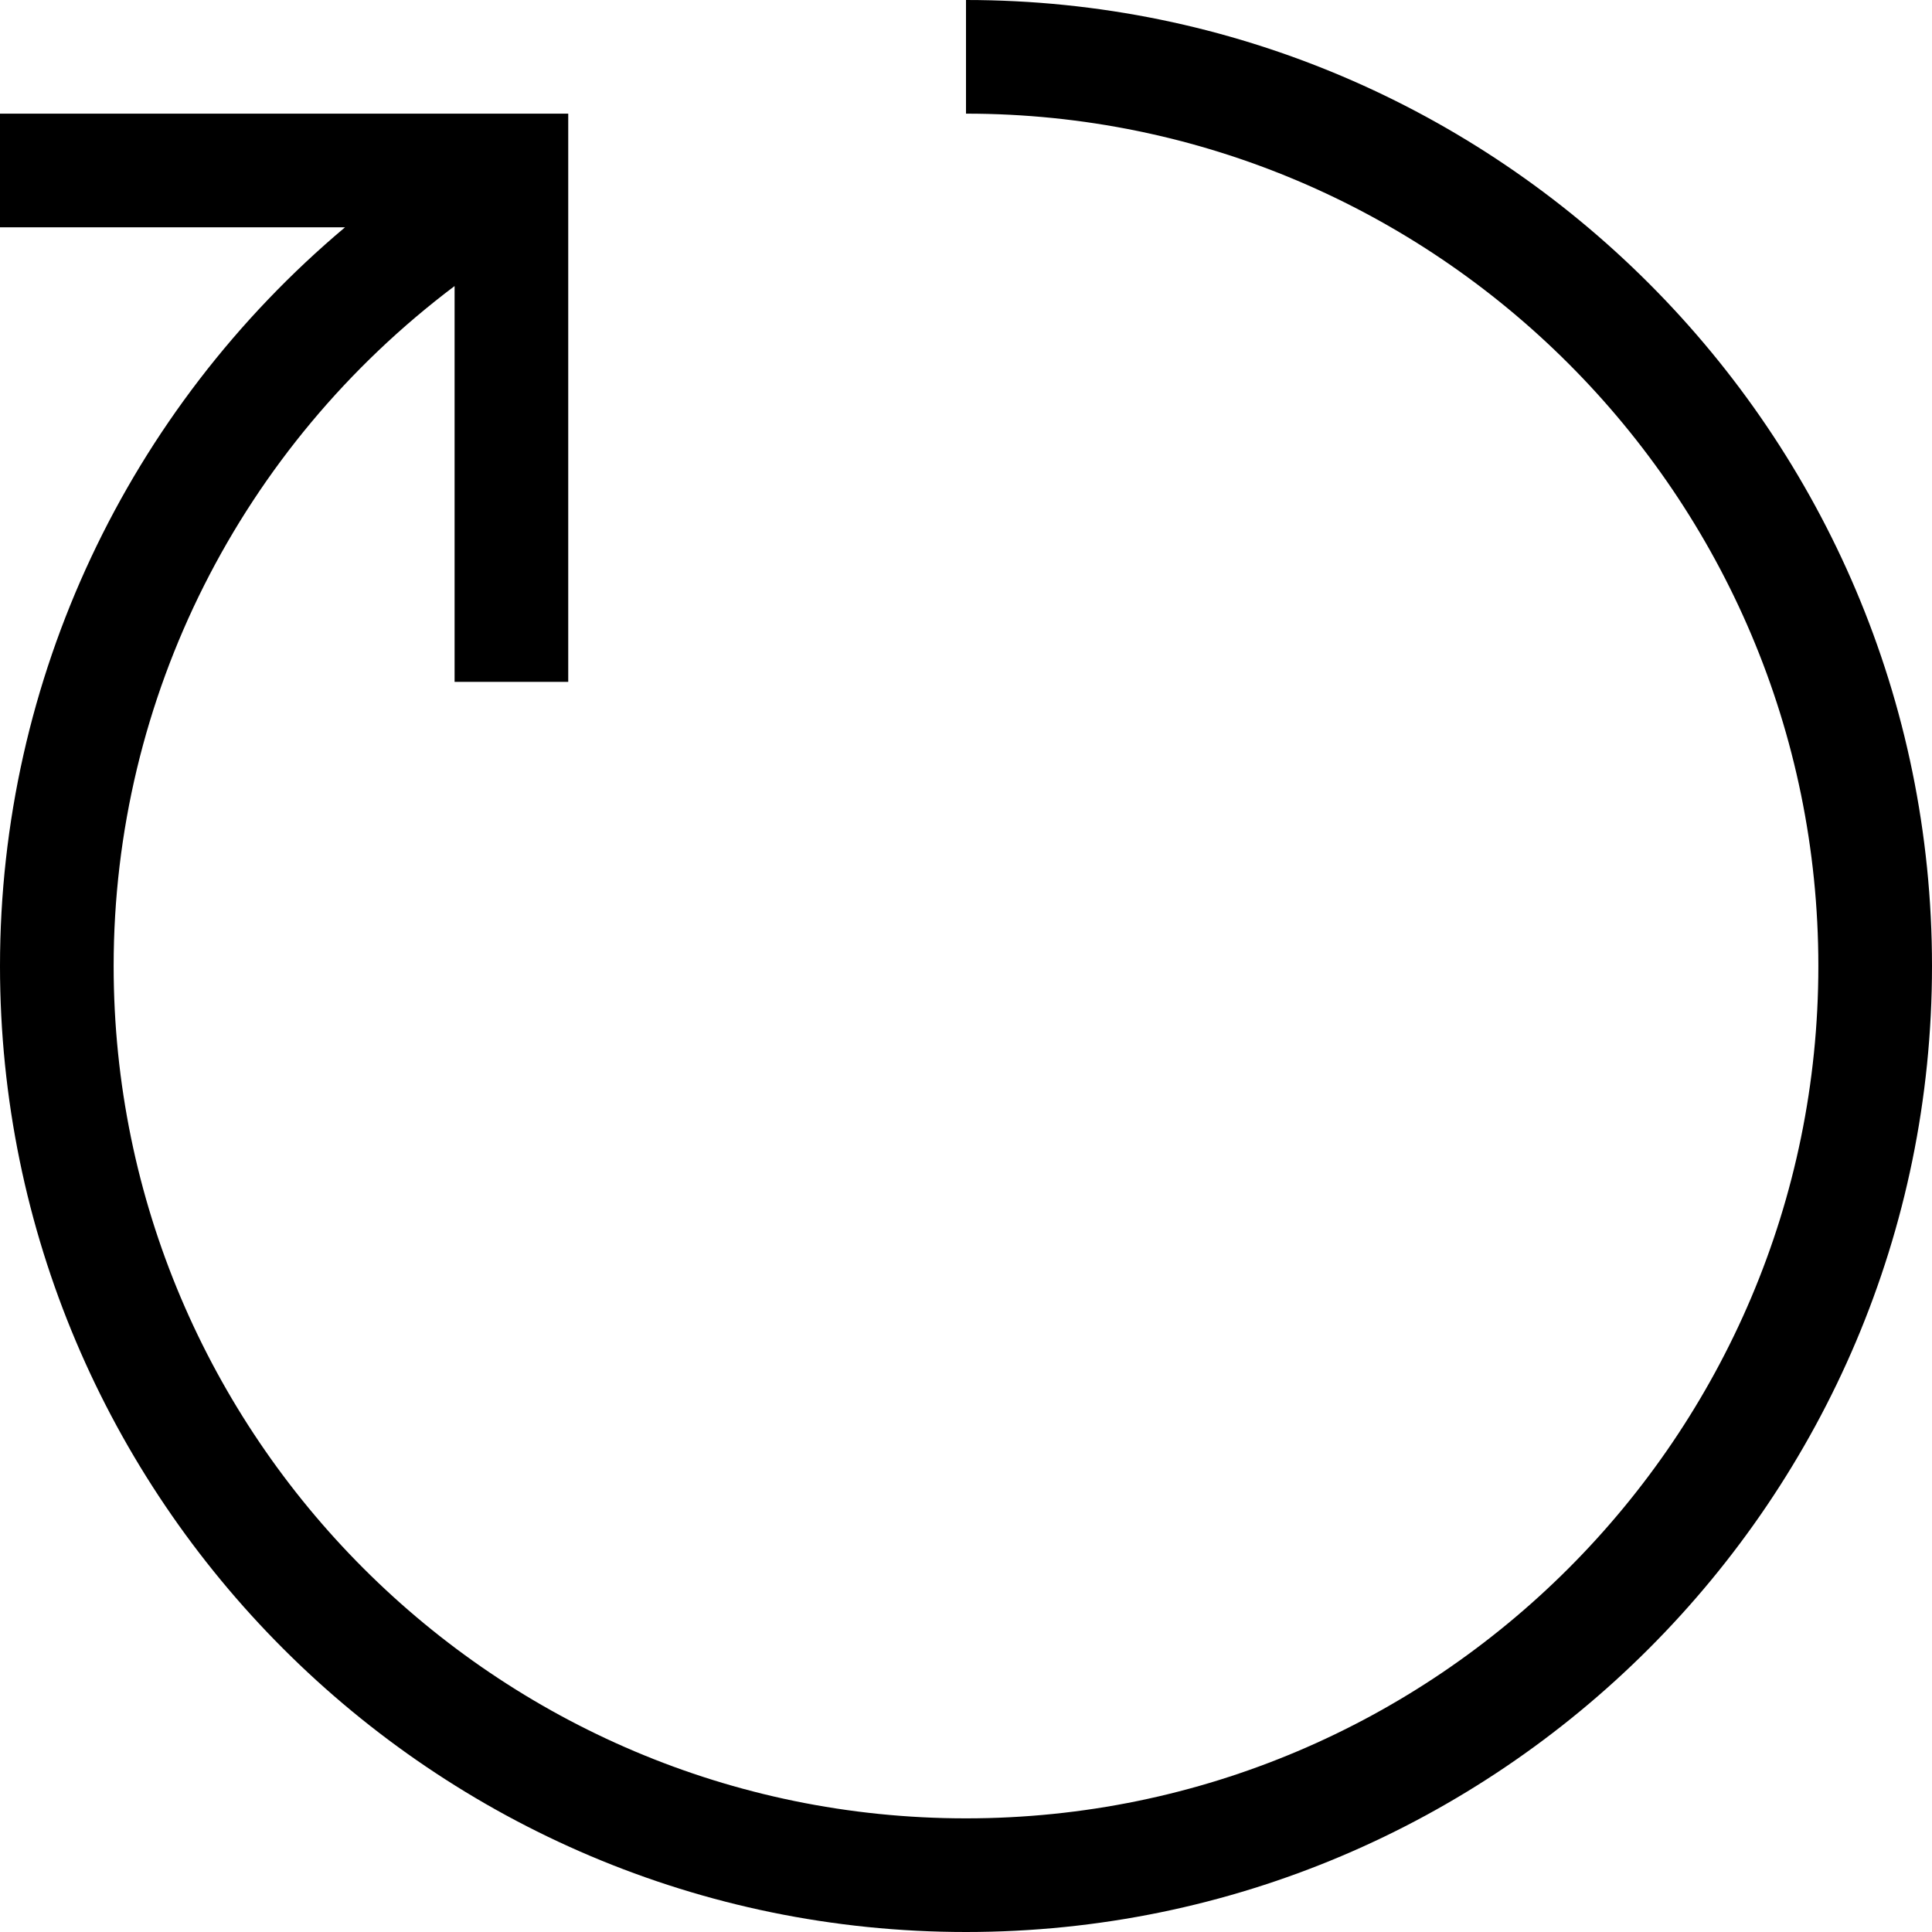
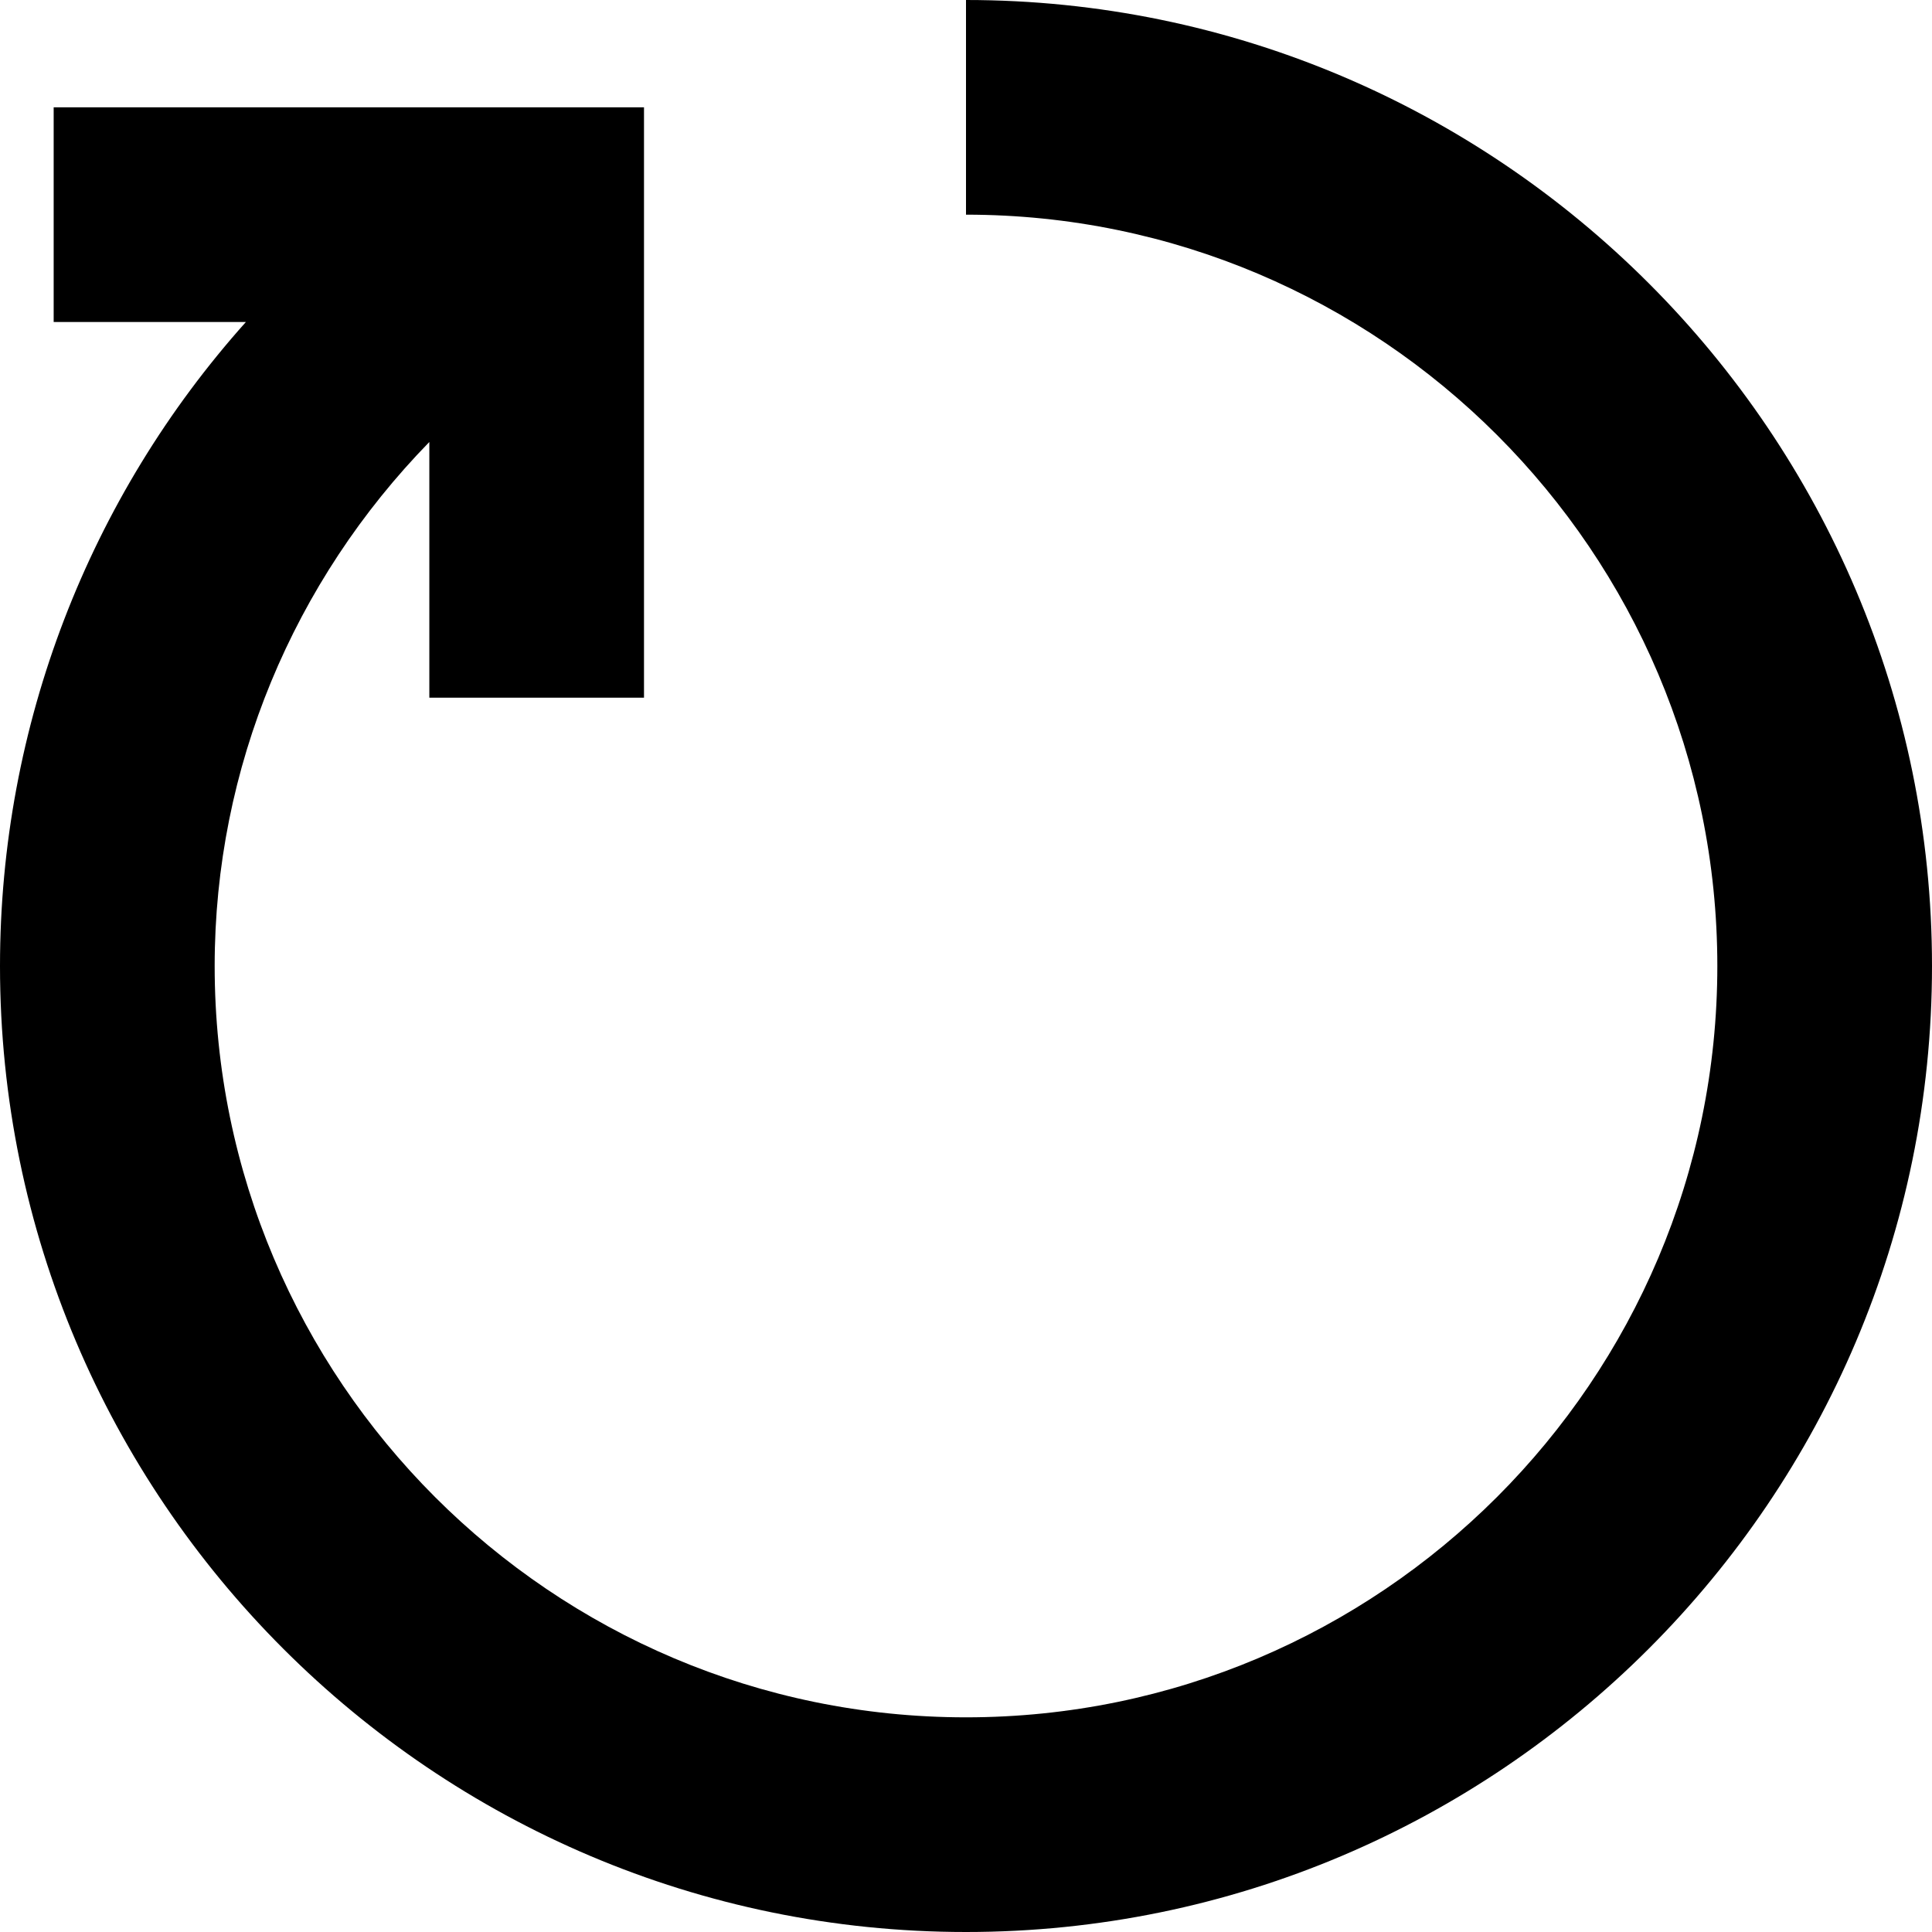
<svg xmlns="http://www.w3.org/2000/svg" fill="#000000" width="800px" height="800px" viewBox="0 0 1920 1920">
-   <path d="M960 0v112.941c467.125 0 847.059 379.934 847.059 847.059 0 467.125-379.934 847.059-847.059 847.059-467.125 0-847.059-379.934-847.059-847.059 0-267.106 126.607-515.915 338.824-675.727v393.374h112.94V112.941H0v112.941h342.89C127.058 407.38 0 674.711 0 960c0 529.355 430.645 960 960 960s960-430.645 960-960S1489.355 0 960 0" fill-rule="evenodd" />
+   <path d="M960 0v213.333c411.627 0 746.667 334.934 746.667 746.667S1371.627 1706.667 960 1706.667 213.333 1371.733 213.333 960c0-197.013 78.4-382.507 213.334-520.747v254.08H640V106.667H53.333V320h191.04C88.64 494.08 0 720.96 0 960c0 529.28 430.613 960 960 960s960-430.72 960-960S1489.387 0 960 0" fill-rule="evenodd" />
</svg>
